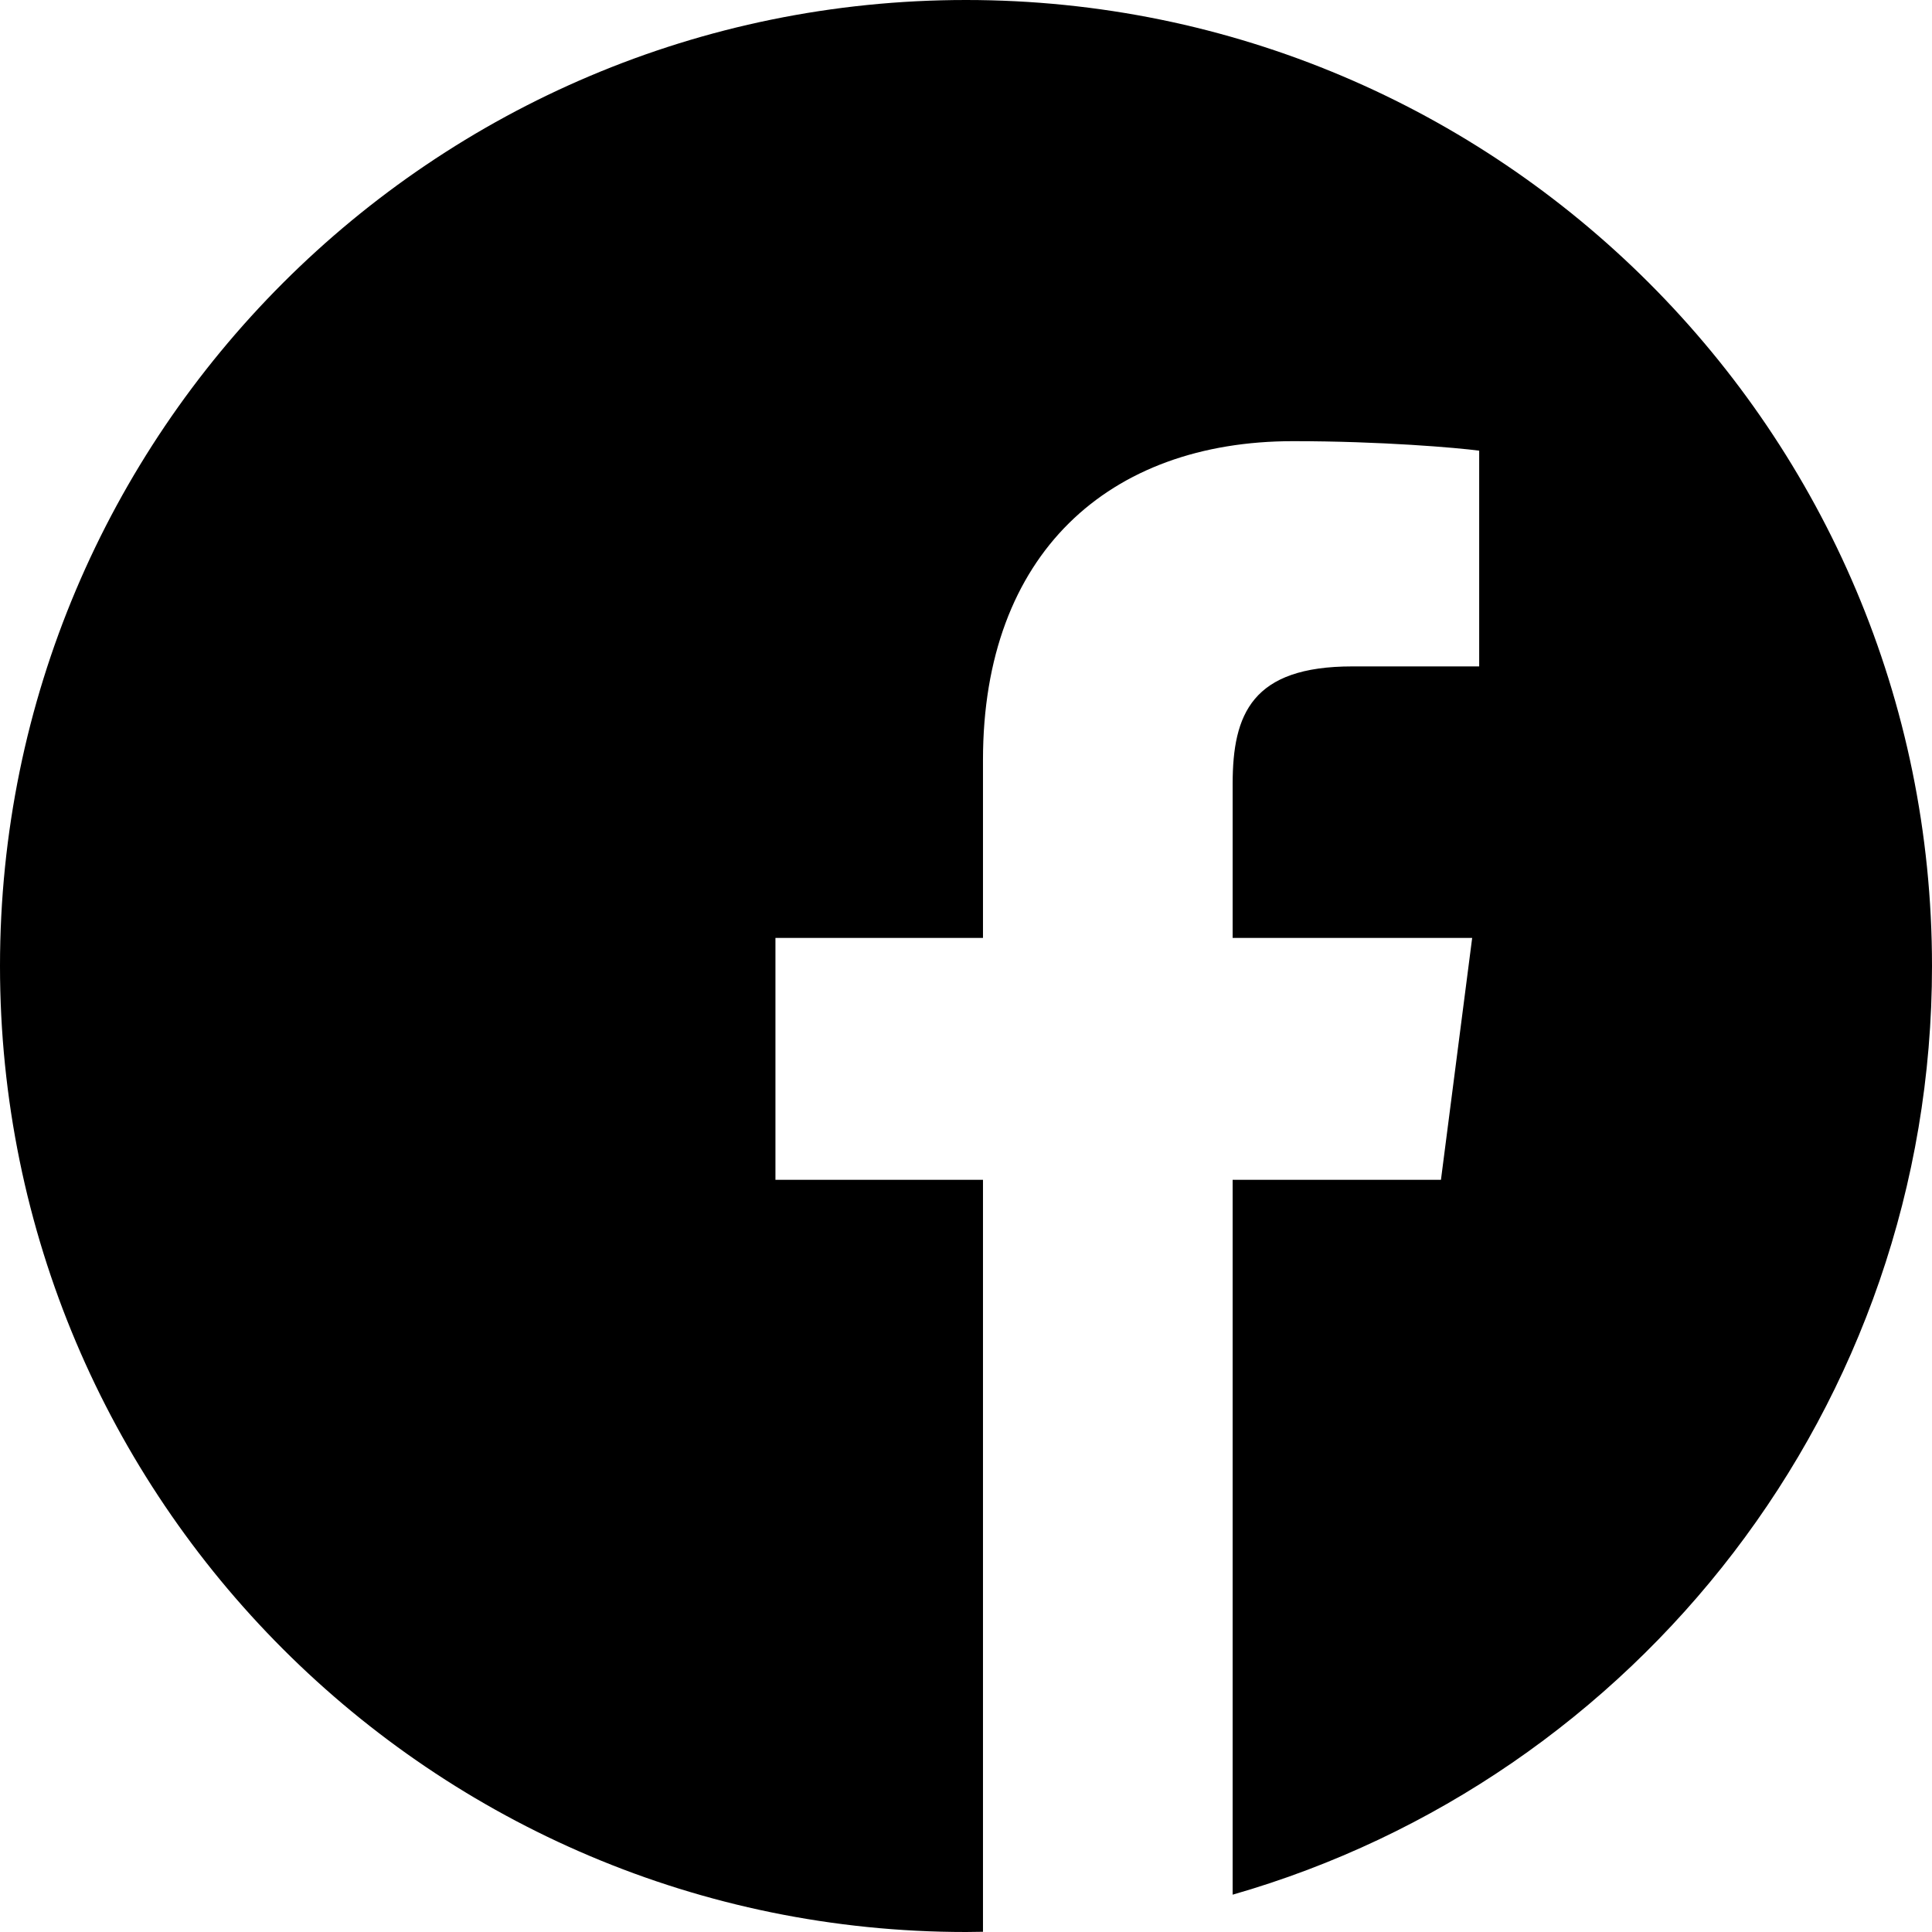
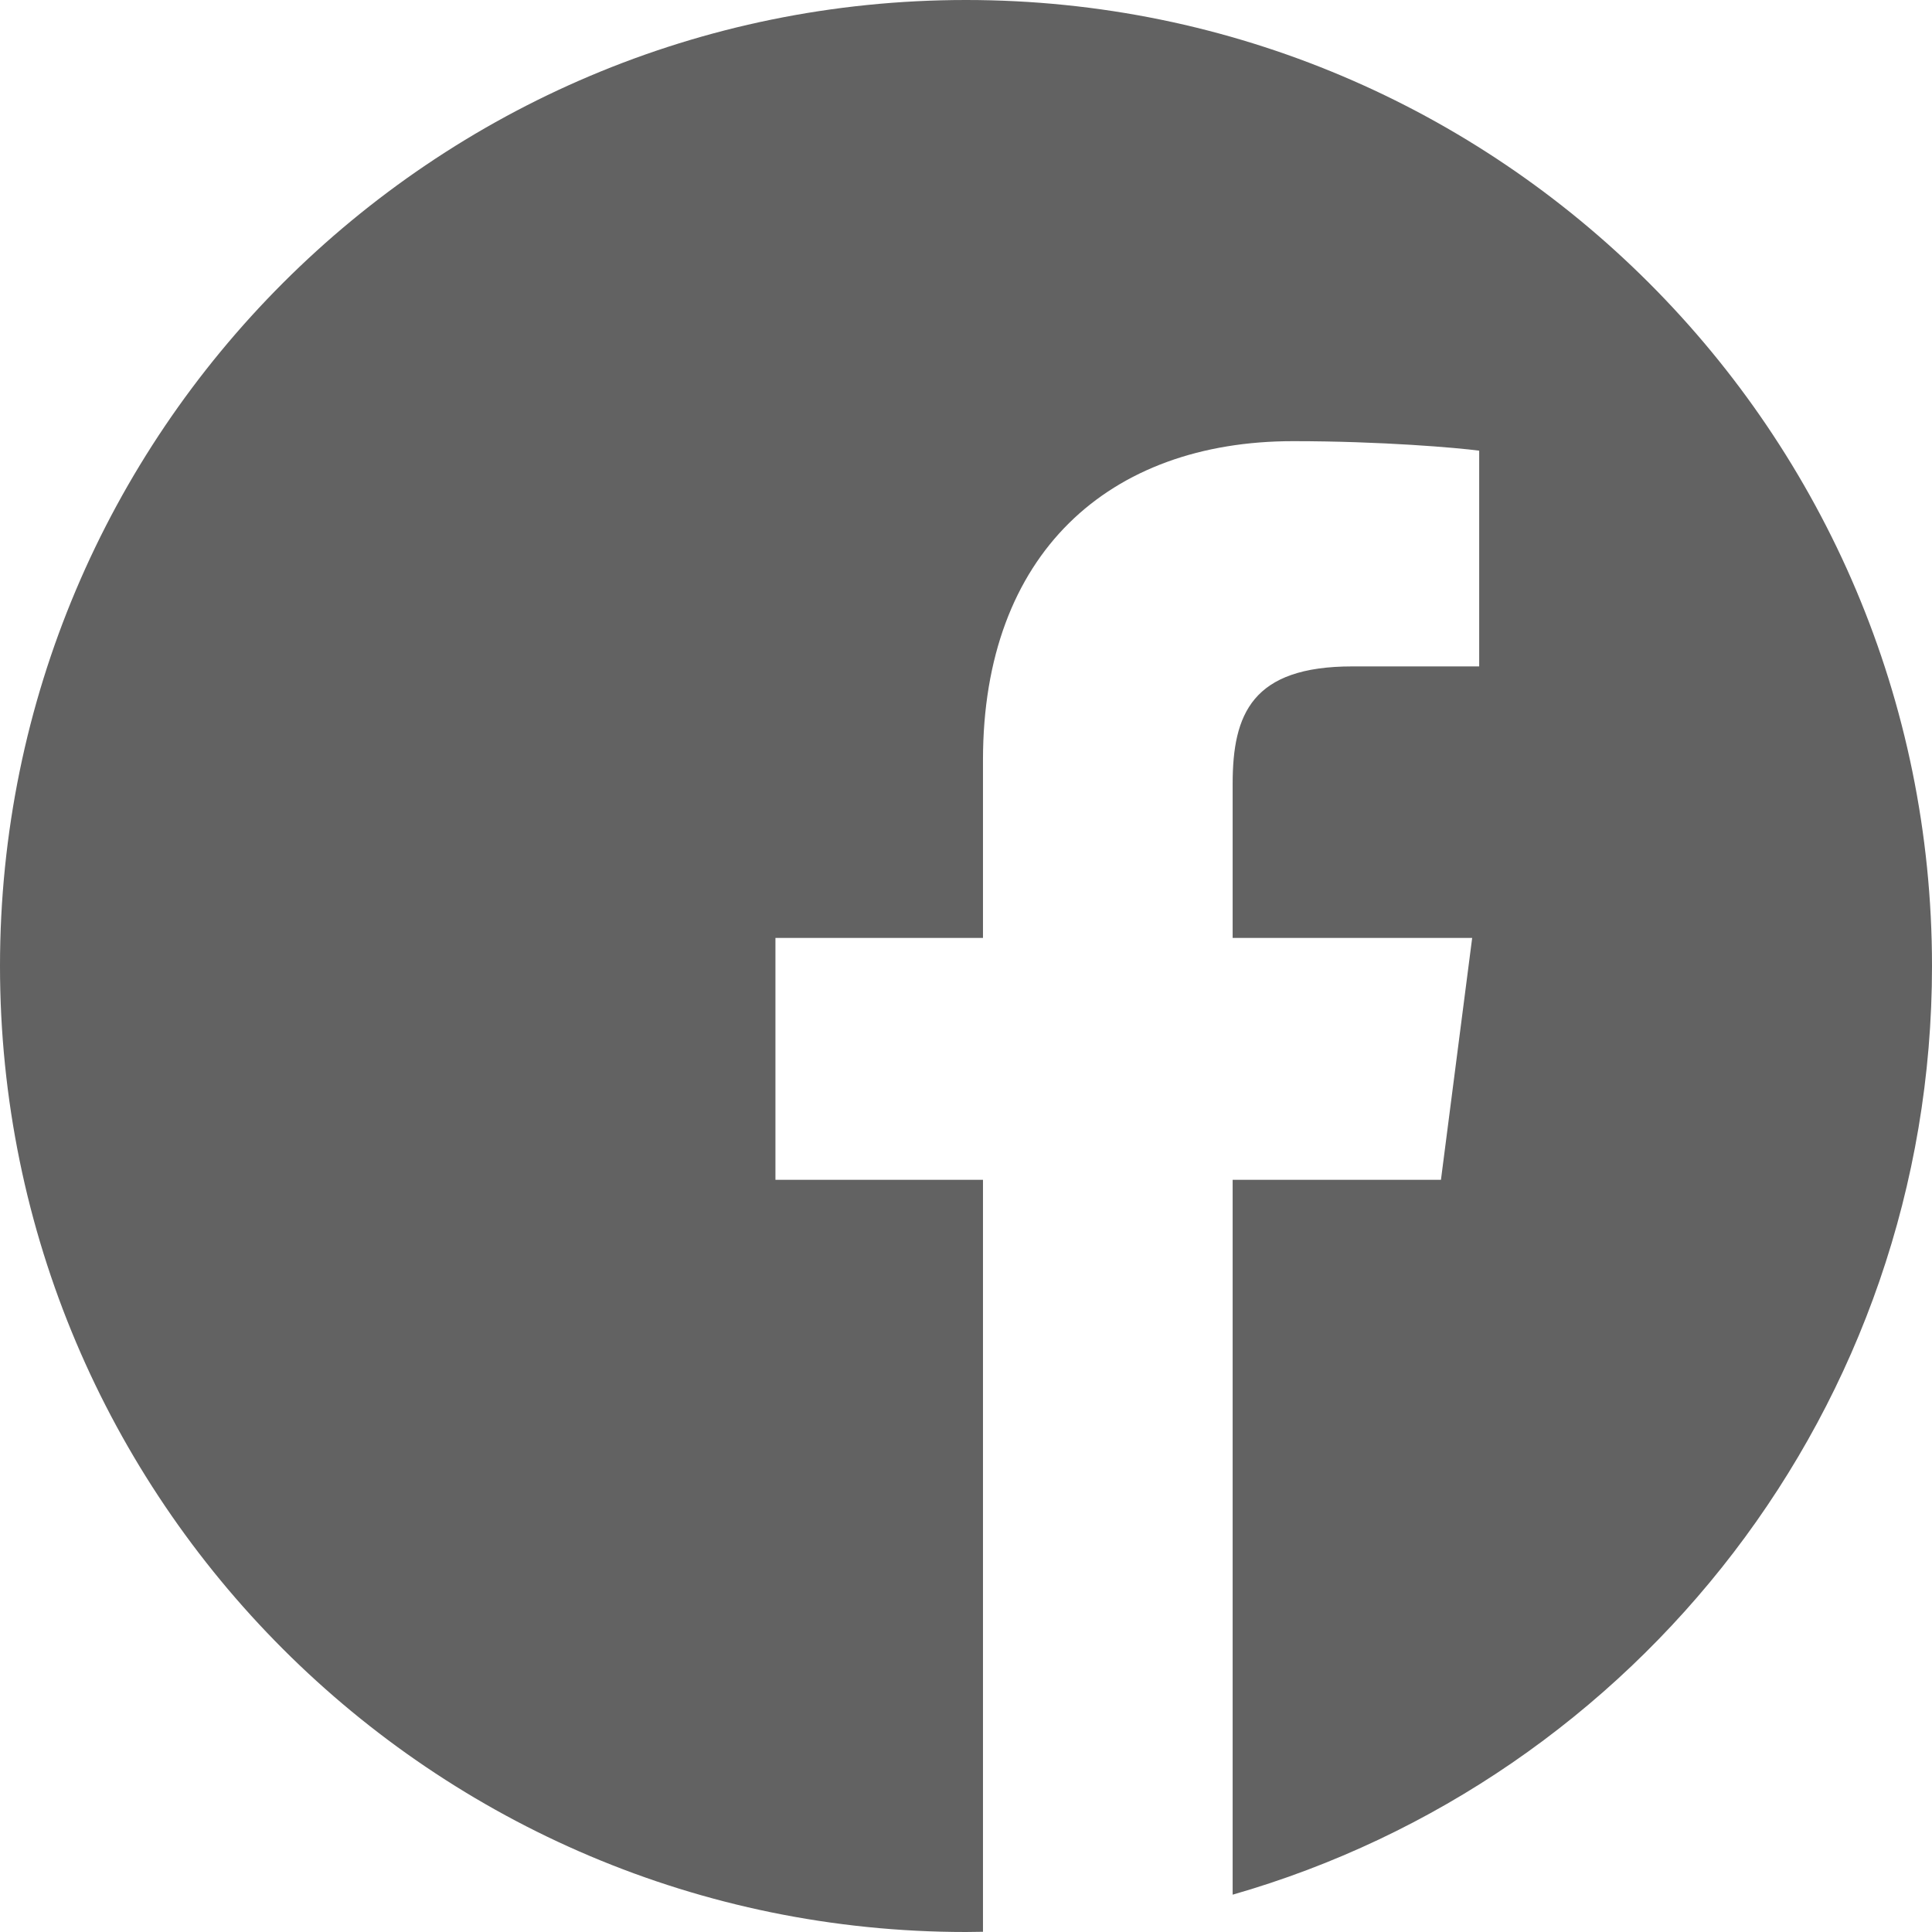
- <svg xmlns="http://www.w3.org/2000/svg" height="512pt" viewBox="0 0 512 512" width="512pt">
+ <svg xmlns="http://www.w3.org/2000/svg" height="512pt" viewBox="0 0 512 512" width="512pt" fill="#626262">
  <path d="m297.277 508.668c-2.133.348-4.273.668-6.422.961 2.148-.293 4.289-.613 6.422-.961zm0 0" />
  <path d="m302.398 507.793c-1.02.188-2.039.359-3.059.535 1.02-.176 2.039-.348 3.059-.535zm0 0" />
  <path d="m285.137 510.34c-2.496.281-5.008.531-7.527.742 2.52-.211 5.031-.461 7.527-.742zm0 0" />
  <path d="m290.055 509.738c-1.199.16-2.406.309-3.609.449 1.203-.141 2.41-.289 3.609-.449zm0 0" />
  <path d="m309.367 506.41c-.898.191-1.801.383-2.703.566.902-.184 1.805-.375 2.703-.566zm0 0" />
  <path d="m326.664 502.113c-.727.207-1.453.402-2.18.605.727-.203 1.453-.398 2.18-.605zm0 0" />
  <path d="m321.434 503.543c-.789.207-1.582.418-2.375.617.793-.199 1.586-.406 2.375-.617zm0 0" />
  <path d="m314.59 505.254c-.836.195-1.68.379-2.523.566.844-.188 1.688-.371 2.523-.566zm0 0" />
  <path d="m277.527 511.09c-1.348.113-2.695.215-4.047.305 1.352-.09 2.699-.191 4.047-.305zm0 0" />
  <path d="m512 256c0-141.363-114.637-256-256-256s-256 114.637-256 256 114.637 256 256 256c1.504 0 3-.031 4.5-.059v-199.285h-55v-64.098h55v-47.168c0-54.703 33.395-84.477 82.191-84.477 23.367 0 43.453 1.742 49.309 2.52v57.172h-33.648c-26.547 0-31.688 12.617-31.688 31.129v40.824h63.477l-8.273 64.098h-55.203v189.453c107.004-30.676 185.336-129.258 185.336-246.109zm0 0" />
  <path d="m272.914 511.43c-2.664.172-5.34.309-8.023.398 2.684-.09 5.359-.227 8.023-.398zm0 0" />
  <path d="m264.754 511.836c-1.414.047-2.832.082-4.25.105 1.418-.023 2.836-.059 4.25-.105zm0 0" />
</svg>
